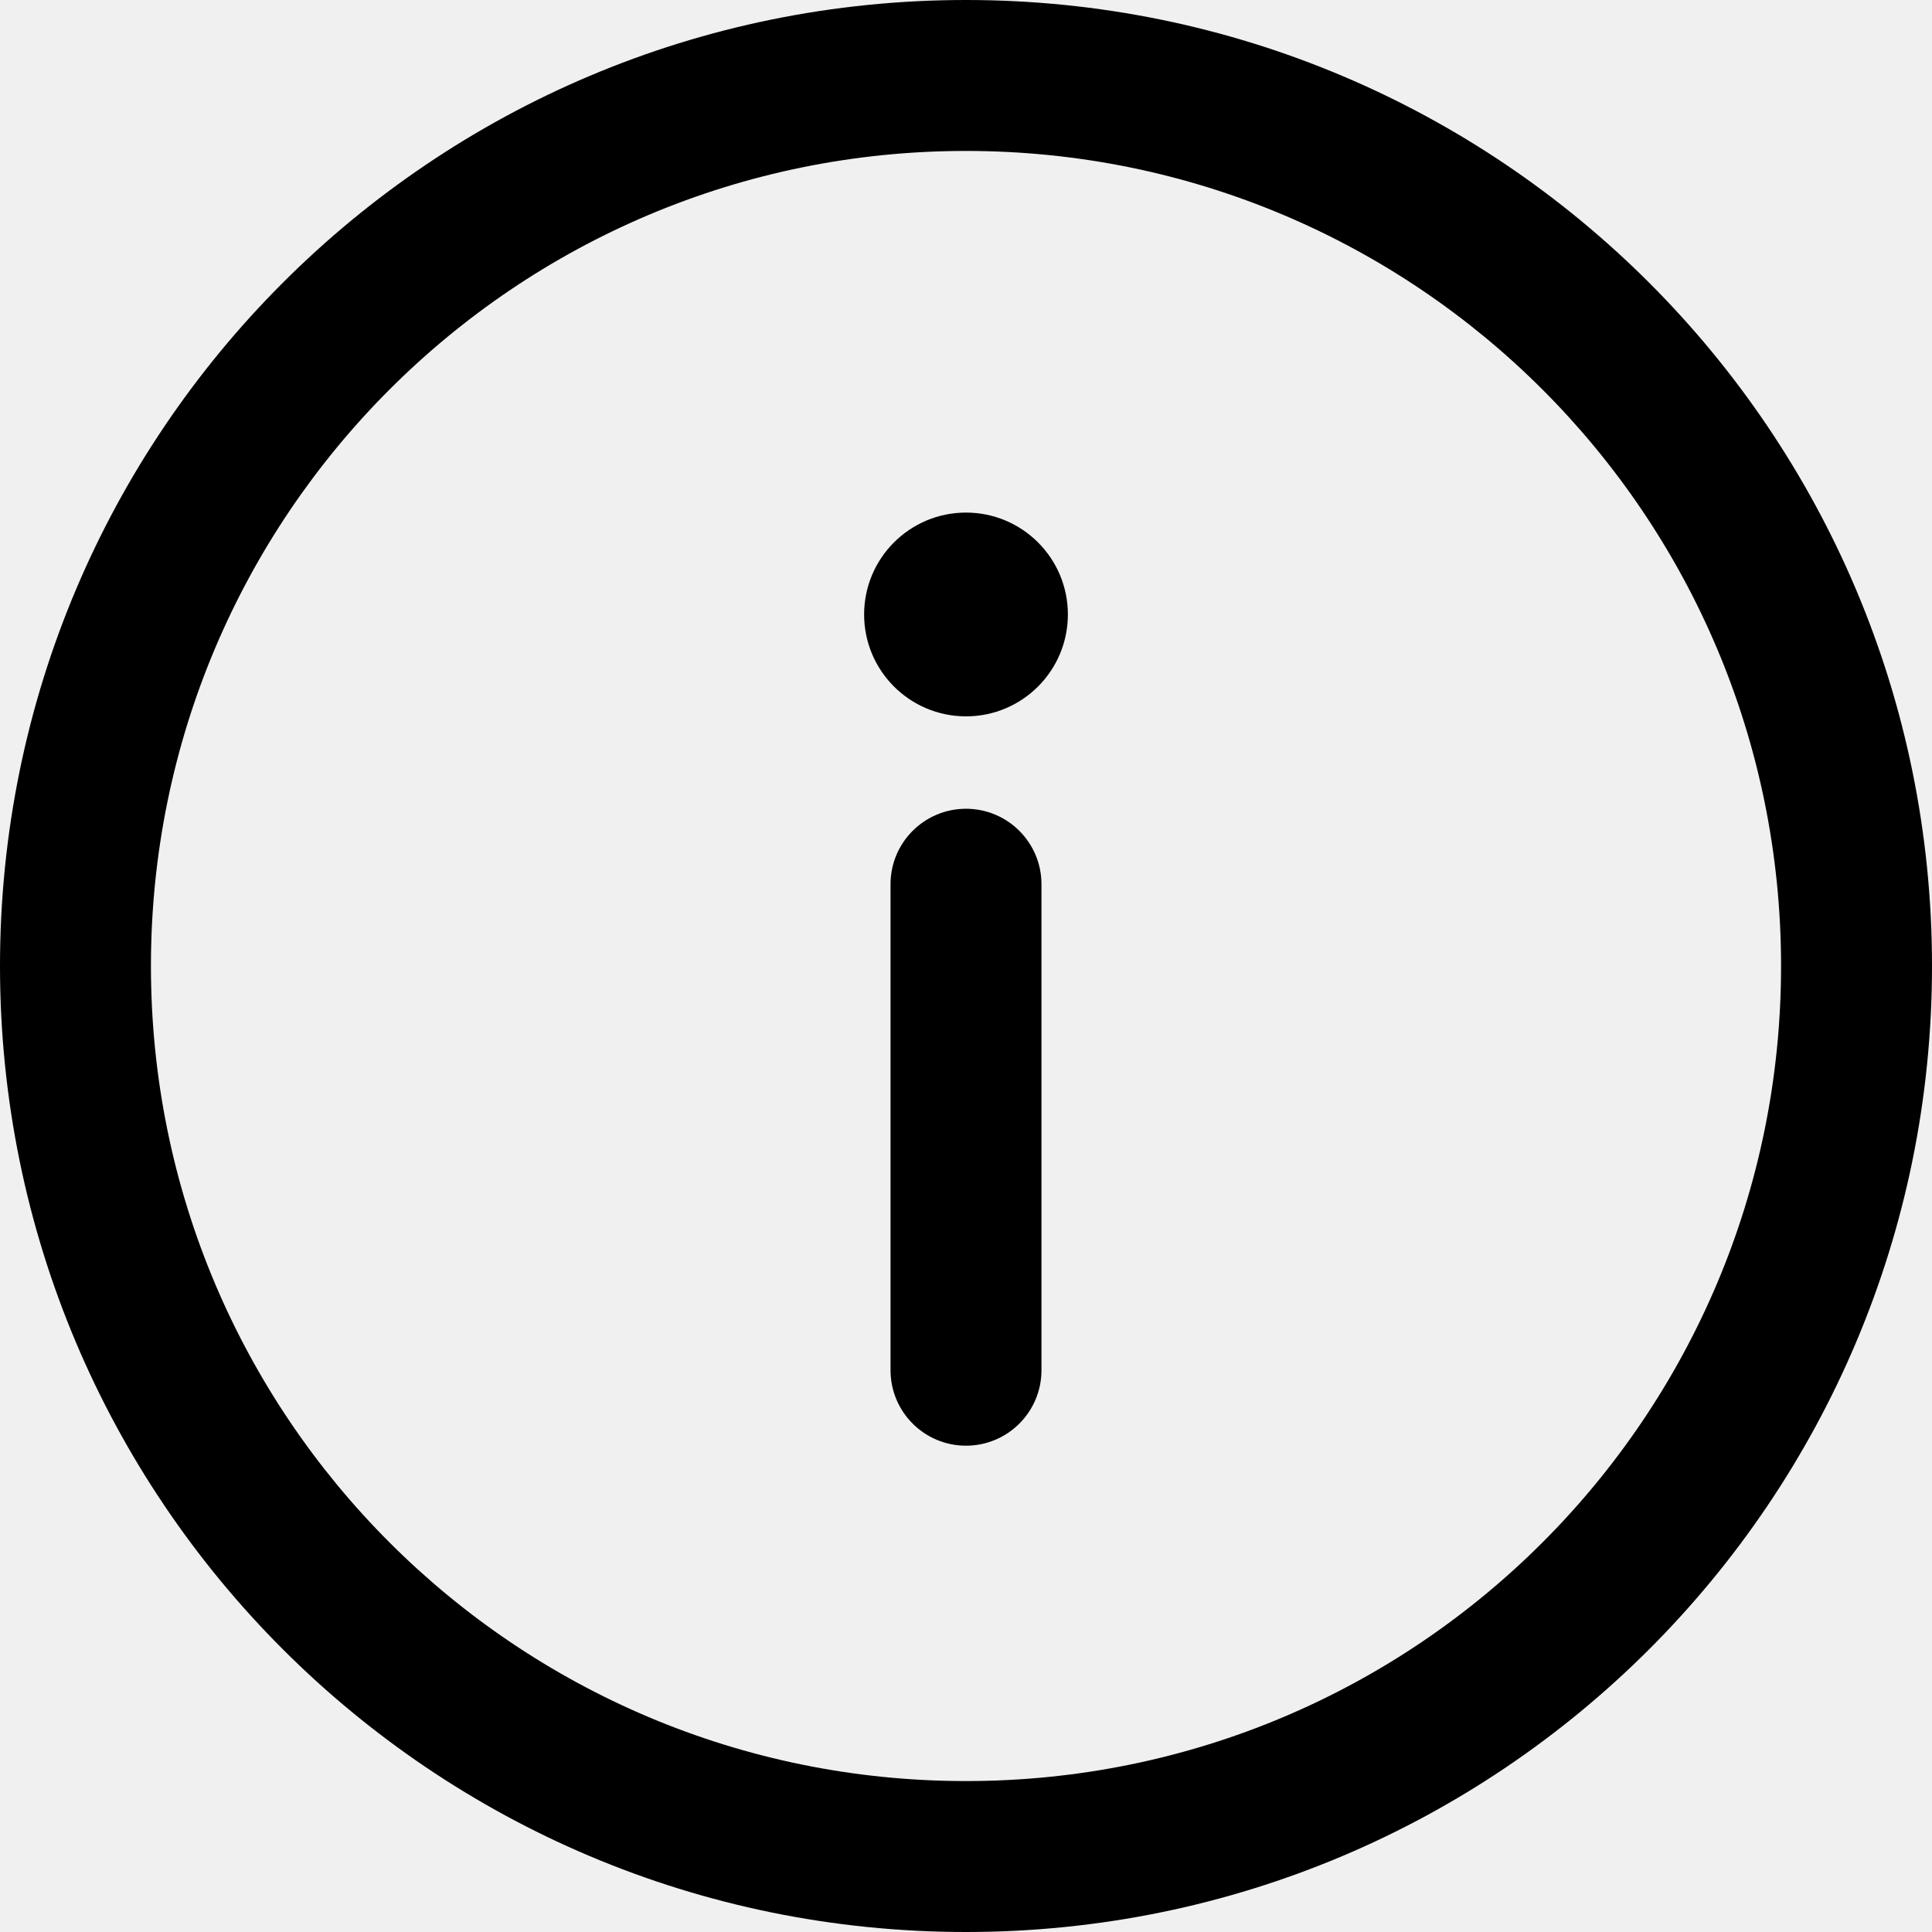
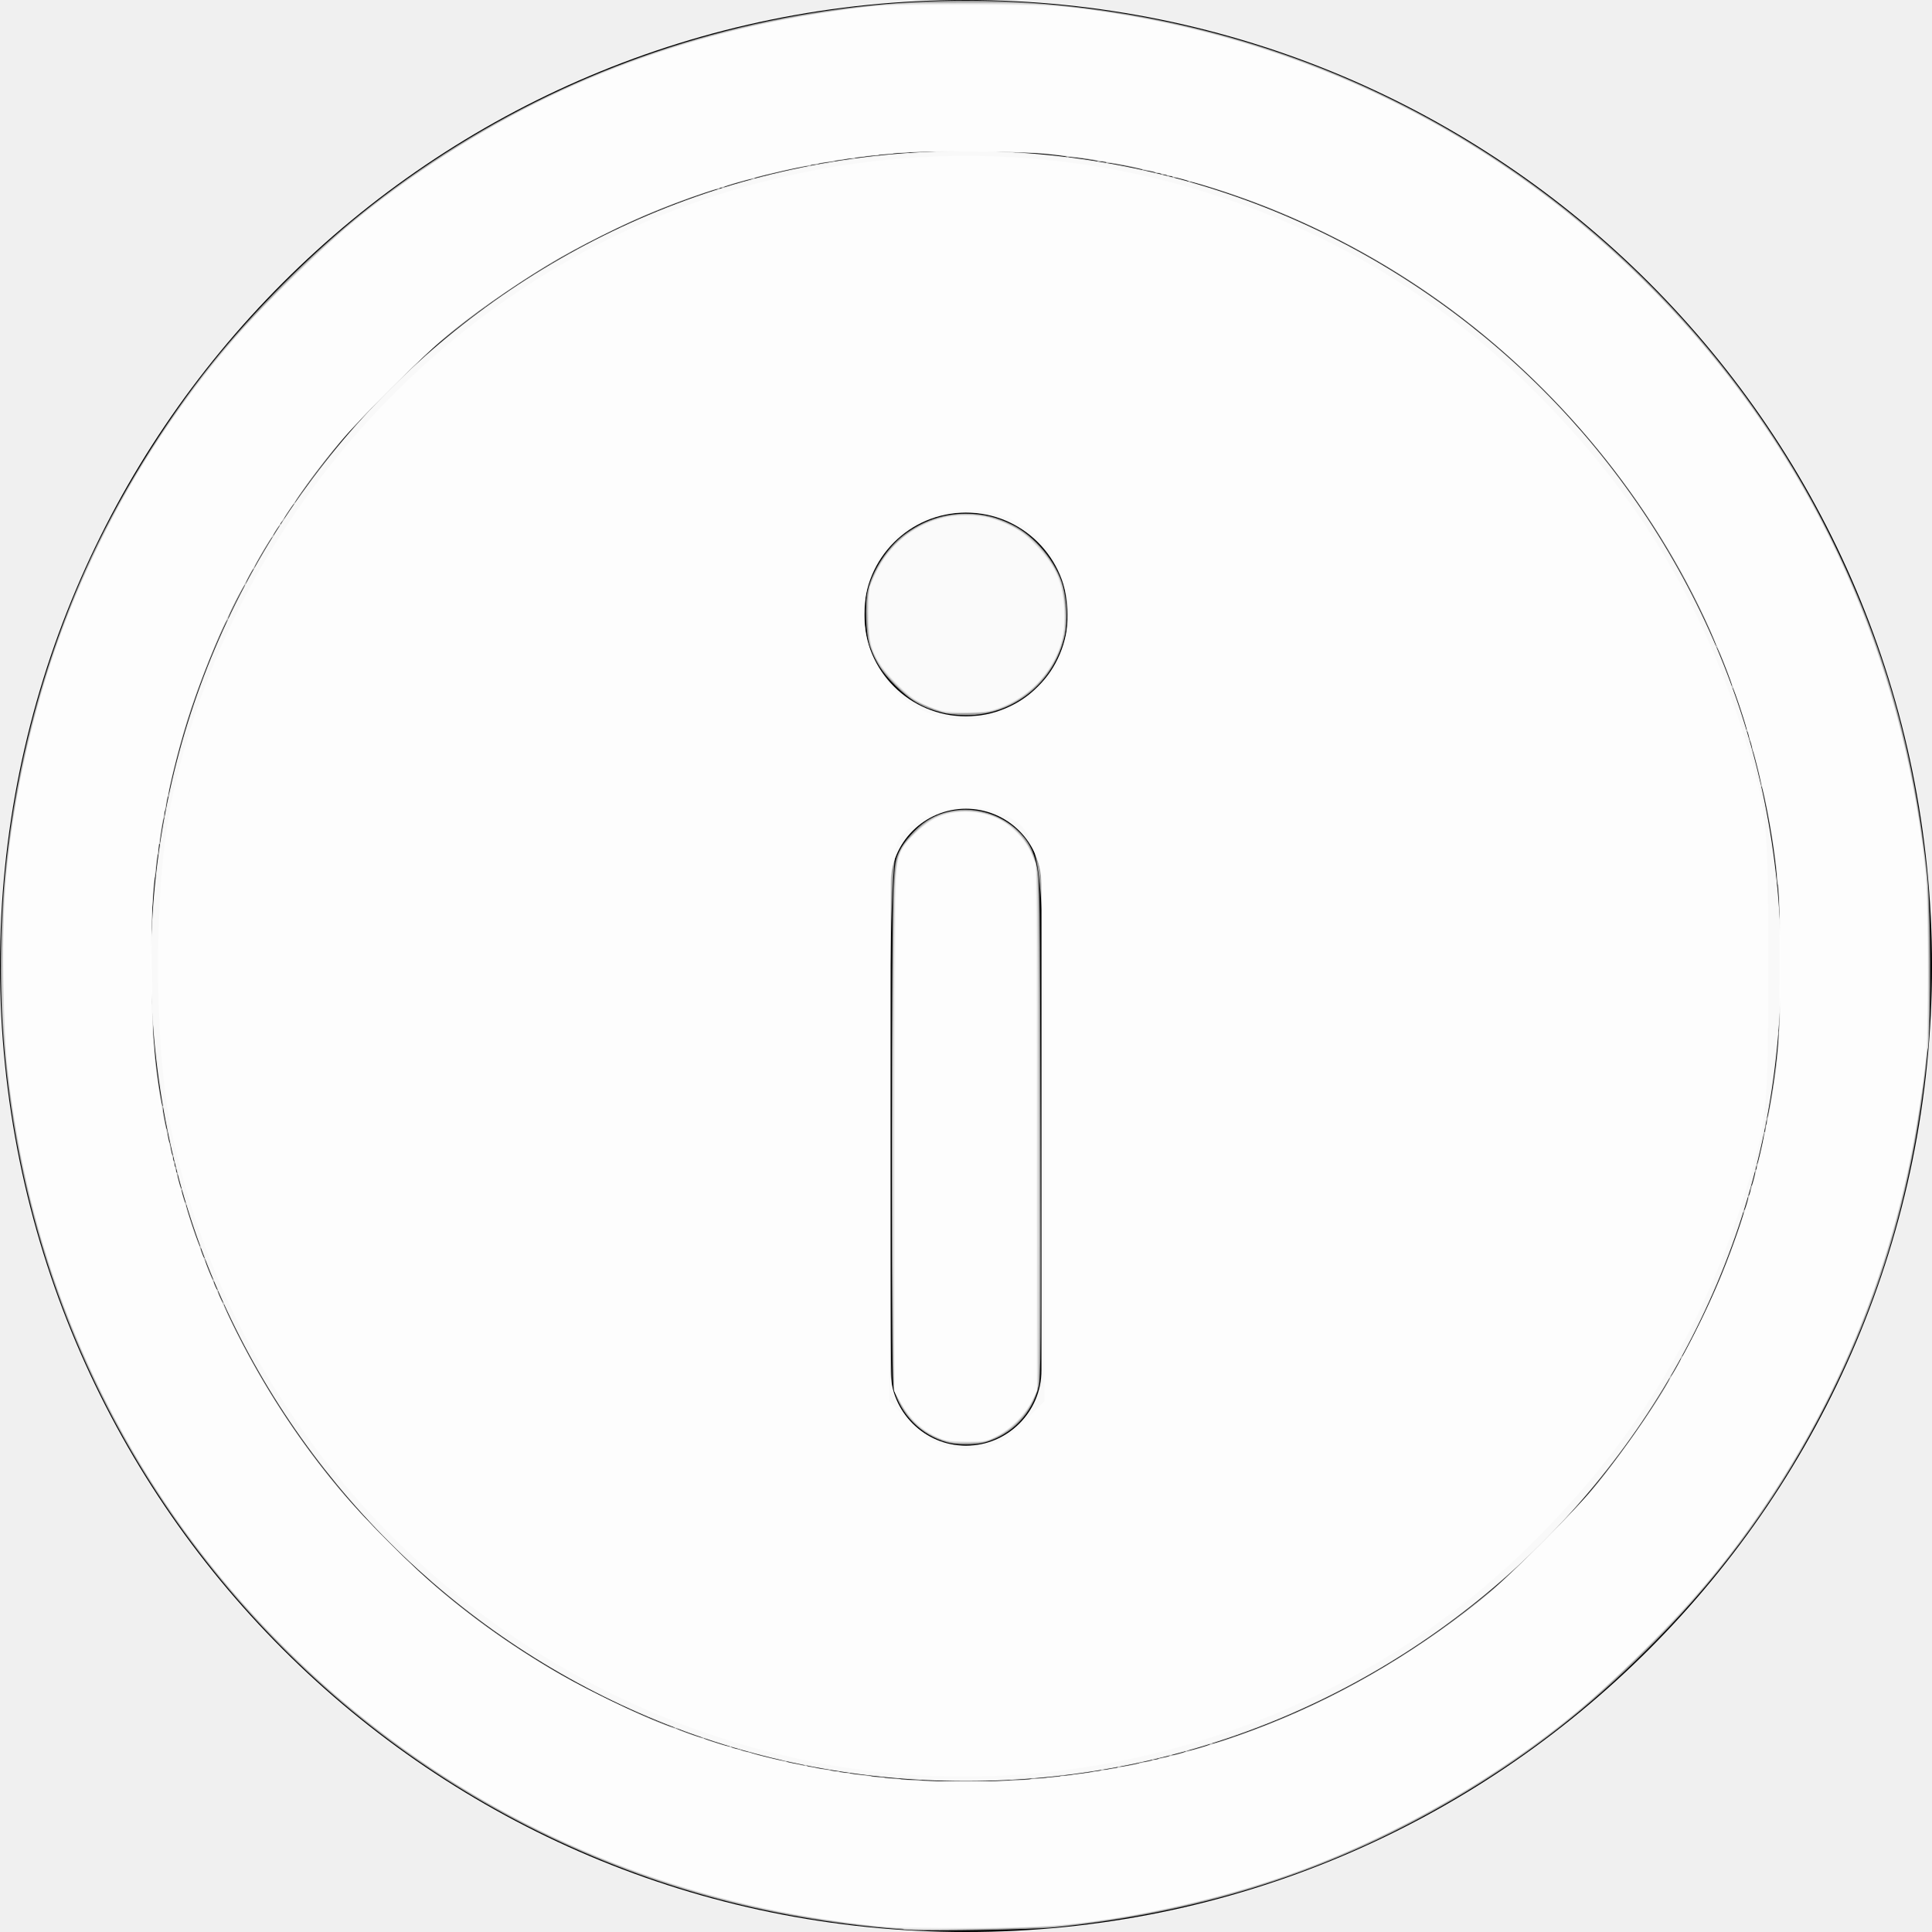
<svg xmlns="http://www.w3.org/2000/svg" version="1.1" id="Capa_1" x="0px" y="0px" viewBox="0 0 512 512" style="enable-background:new 0 0 512 512;" xml:space="preserve">
-   <g>
-     <g>
-       <path d="M256,0C114.497,0,0,114.507,0,256c0,141.503,114.507,256,256,256c141.503,0,256-114.507,256-256    C512,114.497,397.492,0,256,0z M256,472c-119.393,0-216-96.615-216-216c0-119.393,96.615-216,216-216    c119.393,0,216,96.615,216,216C472,375.393,375.384,472,256,472z" />
+   <defs id="defs53" />
+   <g id="g6">
+     <g id="g4">
+       <path d="M256,0C114.497,0,0,114.507,0,256c0,141.503,114.507,256,256,256c141.503,0,256-114.507,256-256    C512,114.497,397.492,0,256,0z M256,472c-119.393,0-216-96.615-216-216c0-119.393,96.615-216,216-216    c119.393,0,216,96.615,216,216C472,375.393,375.384,472,256,472z" id="path2" />
    </g>
  </g>
-   <g>
-     <g>
-       <path d="M256,214.33c-11.046,0-20,8.954-20,20v128.793c0,11.046,8.954,20,20,20s20-8.955,20-20.001V234.33    C276,223.284,267.046,214.33,256,214.33z" />
+   <g id="g12">
+     <g id="g10">
+       <path d="M256,214.33c-11.046,0-20,8.954-20,20v128.793c0,11.046,8.954,20,20,20s20-8.955,20-20.001V234.33    C276,223.284,267.046,214.33,256,214.33z" id="path8" />
    </g>
  </g>
-   <g>
-     <g>
-       <circle cx="256" cy="162.84" r="27" />
+   <g id="g18">
+     <g id="g16">
+       <circle cx="256" cy="162.84" r="27" id="circle14" />
    </g>
  </g>
-   <g>
+   <g id="g20">
</g>
-   <g>
+   <g id="g22">
</g>
-   <g>
+   <g id="g24">
</g>
-   <g>
+   <g id="g26">
</g>
-   <g>
+   <g id="g28">
</g>
-   <g>
+   <g id="g30">
</g>
-   <g>
+   <g id="g32">
</g>
-   <g>
+   <g id="g34">
</g>
-   <g>
+   <g id="g36">
</g>
-   <g>
+   <g id="g38">
</g>
-   <g>
+   <g id="g40">
</g>
-   <g>
+   <g id="g42">
</g>
-   <g>
+   <g id="g44">
</g>
-   <g>
+   <g id="g46">
</g>
-   <g>
+   <g id="g48">
</g>
+   <path style="fill:#ffffff;fill-opacity:0.63;stroke-width:2.169" d="M 218.976,467.567 C 132.803,451.932 63.846,385.466 45.619,300.475 c -4.975,-23.197 -4.975,-65.752 0,-88.949 C 61.279,138.507 116.045,76.853 186.554,52.866 c 76.707,-26.095 160.975,-7.145 218.34,49.1 28.311,27.758 46.221,57.118 57.85,94.832 5.494,17.816 5.879,21.698 5.879,59.202 0,37.503 -0.386,41.386 -5.879,59.202 -11.629,37.714 -29.539,67.074 -57.85,94.832 -48.54,47.592 -119.568,69.572 -185.919,57.533 z m 51.51,-89.909 6.342,-6.342 v -70.783 c 0,-79.022 -0.356,-81.217 -13.878,-85.68 -8.872,-2.928 -21.183,1.148 -24.998,8.278 -1.544,2.885 -2.344,28.925 -2.344,76.283 v 71.903 l 6.342,6.342 c 4.695,4.695 8.4,6.342 14.269,6.342 5.869,0 9.574,-1.647 14.269,-6.342 z m 0.023,-191.69 c 10.076,-6.79 13.186,-13.564 12.113,-26.382 -2.884,-34.442 -53.523,-31.485 -53.523,3.125 0,22.65 23.078,35.611 41.41,23.257 z" id="path862" />
+   <path style="fill:#ffffff;fill-opacity:0.63;stroke-width:0.384" d="m 241.523,511.461 c -35.315,-2.232 -67.932,-10.841 -98.835,-26.086 C 79.502,454.204 31.527,397.662 11.199,330.404 -6.677,271.261 -2.669,207.7 22.491,151.317 30.89,132.494 43.162,112.437 56.234,96.166 67.433,82.226 81.638,67.973 95.404,56.865 161.263,3.718 249.157,-13.364 330.409,11.194 c 66.747,20.174 122.99,67.598 154.216,130.035 14.605,29.202 22.817,57.938 26.194,91.66 0.848,8.462 0.972,35.57 0.202,43.913 -3.225,34.938 -11.782,65.241 -26.749,94.728 -12.115,23.868 -26.662,44.123 -45.418,63.238 -14.996,15.284 -29.987,27.398 -47.186,38.133 -34.419,21.483 -70.725,33.713 -112.492,37.895 -5.535,0.554 -32.011,1.022 -37.654,0.665 z m 26.463,-39.646 c 47.571,-2.773 91.191,-20.086 127.519,-50.611 6.439,-5.411 20.434,-19.38 25.56,-25.513 23.76,-28.429 39.59,-61.026 46.69,-96.144 3.141,-15.535 4.225,-26.748 4.218,-43.648 -0.007,-20.431 -1.909,-35.627 -6.84,-54.651 C 445.636,126.02 386.202,66.496 311.02,46.905 300.347,44.124 290.057,42.251 278.149,40.922 270.579,40.077 249.438,39.742 241.266,40.337 194.614,43.734 152.771,60.621 116.667,90.62 110.406,95.823 95.673,110.579 90.466,116.862 65.521,146.96 49.42,181.558 43.075,218.699 c -2.56,14.985 -3.259,24.688 -2.979,41.355 0.263,15.682 1.319,25.735 4.154,39.567 12.426,60.623 50.357,113.014 104.27,144.021 35.738,20.554 78.237,30.576 119.465,28.173 z" id="path864" />
+   <path style="fill:#ffffff;fill-opacity:0.63;stroke-width:0.384" d="m 239.413,511.225 c 1.8e-4,-0.158 -0.784,-0.288 -1.742,-0.288 -4.906,0 -20.754,-2.145 -31.432,-4.253 C 116.767,489.013 43.149,424.485 13.89,338.083 6.629,316.644 2.324,294.604 0.832,271.24 0.265,262.36 0.593,240.75 1.42,232.505 5.906,187.752 20.216,148.041 44.884,111.89 53.973,98.569 61.576,89.392 73.908,76.858 87.674,62.866 99.574,53.009 114.963,42.85 150.654,19.288 188.859,5.849 232.894,1.366 238.184,0.827 243.056,0.682 255.905,0.679 272.483,0.676 275.824,0.857 288.312,2.432 345.642,9.662 398.533,36.054 439.05,77.648 c 37.614,38.614 61.691,87.165 69.759,140.667 2.133,14.143 2.25,16.076 2.337,38.447 0.045,11.549 -0.044,20.997 -0.198,20.997 -0.153,0 -0.395,1.424 -0.536,3.164 -0.421,5.183 -2.417,18.403 -3.894,25.791 -8.753,43.784 -29.264,85.057 -58.798,118.315 -7.459,8.399 -20.952,21.442 -29.588,28.599 -20.835,17.27 -46.938,32.314 -72.781,41.947 -19.529,7.28 -42.159,12.504 -64.134,14.806 -6.365,0.667 -41.804,1.381 -41.804,0.843 z m 27.997,-39.318 c 0,-0.162 1.294,-0.23 2.876,-0.15 1.734,0.088 2.876,-0.005 2.876,-0.233 0,-0.221 0.711,-0.298 1.708,-0.186 0.939,0.106 2.018,0.062 2.397,-0.098 0.379,-0.16 1.319,-0.256 2.088,-0.213 0.77,0.043 1.499,-0.084 1.621,-0.281 0.122,-0.197 0.654,-0.276 1.183,-0.175 0.529,0.101 1.266,0.064 1.639,-0.082 0.373,-0.146 1.676,-0.332 2.897,-0.413 1.221,-0.081 2.429,-0.277 2.685,-0.437 0.256,-0.159 0.837,-0.242 1.291,-0.183 0.454,0.059 0.935,-0.069 1.067,-0.283 0.132,-0.214 0.494,-0.292 0.804,-0.173 0.31,0.119 0.865,0.086 1.234,-0.074 0.369,-0.159 1.059,-0.252 1.534,-0.205 0.475,0.046 0.863,-0.111 0.863,-0.349 0,-0.238 0.165,-0.331 0.367,-0.207 0.423,0.261 5.385,-0.585 5.388,-0.919 0.001,-0.122 0.734,-0.264 1.629,-0.316 0.895,-0.052 1.679,-0.249 1.742,-0.439 0.063,-0.19 0.452,-0.256 0.863,-0.149 0.412,0.108 0.749,0.046 0.75,-0.137 7.7e-4,-0.183 0.645,-0.366 1.431,-0.407 0.786,-0.041 1.49,-0.258 1.565,-0.482 0.075,-0.224 0.285,-0.315 0.467,-0.202 0.48,0.297 3.822,-0.608 3.822,-1.035 0,-0.198 0.166,-0.258 0.369,-0.132 0.466,0.288 6.151,-1.342 6.151,-1.764 0,-0.172 0.229,-0.224 0.509,-0.117 0.572,0.22 8.742,-2.589 15.982,-5.495 20.139,-8.083 40.481,-20.296 57.719,-34.655 5.218,-4.347 23.403,-22.605 27.456,-27.568 8.241,-10.09 20.684,-28.201 20.064,-29.204 -0.111,-0.18 -0.032,-0.326 0.176,-0.326 0.443,0 2.863,-4.105 2.863,-4.856 0,-0.282 0.15,-0.513 0.334,-0.513 0.466,0 7.385,-14.108 9.875,-20.135 2.998,-7.257 6.606,-17.489 6.377,-18.085 -0.109,-0.283 -0.058,-0.515 0.113,-0.515 0.407,0 1.297,-2.983 1.023,-3.427 -0.117,-0.189 -0.015,-0.408 0.225,-0.489 0.24,-0.08 0.457,-0.698 0.482,-1.374 0.025,-0.676 0.154,-1.229 0.287,-1.229 0.36,-10e-4 1.158,-3.433 0.896,-3.856 -0.124,-0.2 -0.022,-0.364 0.226,-0.364 0.262,0 0.367,-0.321 0.25,-0.767 -0.11,-0.422 -0.073,-0.767 0.084,-0.767 0.397,0 2.049,-7.575 1.756,-8.05 -0.132,-0.213 -0.036,-0.387 0.211,-0.387 0.274,0 0.379,-0.376 0.268,-0.959 -0.101,-0.527 -0.015,-0.959 0.192,-0.959 0.206,0 0.293,-0.431 0.192,-0.959 -0.101,-0.527 -0.061,-0.959 0.089,-0.959 0.61,0 3.275,-19.319 2.995,-21.716 -0.083,-0.712 -0.018,-1.295 0.144,-1.295 0.162,0 0.309,-1.942 0.326,-4.315 0.057,-7.87 -0.056,-24.599 -0.183,-27.325 -0.069,-1.477 -0.135,-3.677 -0.147,-4.89 -0.012,-1.213 -0.16,-2.207 -0.329,-2.208 -0.169,-0.002 -0.327,-1.167 -0.351,-2.589 -0.079,-4.685 -3.255,-23.128 -4.034,-23.424 -0.186,-0.071 -0.247,-0.276 -0.135,-0.457 0.217,-0.351 -1.707,-8.489 -2.083,-8.811 -0.123,-0.105 -0.261,-0.695 -0.305,-1.31 -0.044,-0.615 -0.217,-1.219 -0.384,-1.342 -0.166,-0.123 -0.341,-0.74 -0.387,-1.37 -0.047,-0.631 -0.263,-1.206 -0.482,-1.279 -0.218,-0.073 -0.297,-0.294 -0.174,-0.493 0.304,-0.492 -3.255,-11.08 -3.724,-11.08 -0.206,0 -0.27,-0.17 -0.142,-0.377 0.302,-0.489 -3.581,-10.362 -4.076,-10.362 -0.207,0 -0.274,-0.165 -0.149,-0.367 0.125,-0.202 -1.063,-3.154 -2.639,-6.56 -13.859,-29.946 -35.114,-56.858 -61.702,-78.122 -16.208,-12.963 -35.137,-23.909 -54.731,-31.65 -7.577,-2.993 -19.488,-6.902 -20.2,-6.629 -0.28,0.108 -0.509,0.049 -0.509,-0.13 0,-0.419 -3.374,-1.277 -3.855,-0.98 -0.2,0.124 -0.364,0.022 -0.364,-0.226 0,-0.262 -0.321,-0.367 -0.767,-0.25 -0.422,0.11 -0.767,0.024 -0.767,-0.192 0,-0.216 -0.345,-0.302 -0.767,-0.192 -0.422,0.11 -0.767,0.024 -0.767,-0.192 0,-0.216 -0.337,-0.304 -0.749,-0.197 -0.412,0.108 -0.805,0.027 -0.874,-0.18 -0.069,-0.207 -0.853,-0.404 -1.742,-0.439 -0.889,-0.035 -1.618,-0.168 -1.619,-0.297 -0.003,-0.355 -8.434,-1.96 -9.051,-1.723 -0.296,0.114 -0.539,0.02 -0.539,-0.208 0,-0.243 -0.477,-0.345 -1.151,-0.246 -0.633,0.093 -1.151,0.048 -1.151,-0.099 0,-0.378 -7.126,-1.278 -7.635,-0.964 -0.231,0.142 -0.419,0.099 -0.419,-0.096 0,-0.355 -8.042,-1.279 -10.93,-1.256 -0.844,0.007 -8.049,-0.073 -16.012,-0.177 -7.963,-0.104 -14.477,-0.057 -14.477,0.105 3.9e-4,0.162 -1.035,0.236 -2.301,0.165 -1.266,-0.071 -2.302,0.015 -2.302,0.192 1.3e-4,0.177 -0.863,0.262 -1.918,0.189 -1.055,-0.073 -1.918,0.022 -1.918,0.211 0,0.189 -0.603,0.273 -1.34,0.187 -0.737,-0.086 -1.643,-0.027 -2.013,0.132 -0.37,0.159 -1.13,0.253 -1.69,0.209 -0.559,-0.044 -1.12,0.088 -1.247,0.292 -0.127,0.205 -0.573,0.283 -0.991,0.173 -0.419,-0.109 -1.066,-0.068 -1.438,0.091 -0.372,0.16 -1.151,0.252 -1.732,0.206 -0.58,-0.046 -1.056,0.059 -1.058,0.233 -0.002,0.174 -0.993,0.358 -2.204,0.408 -1.21,0.05 -2.25,0.241 -2.311,0.424 -0.061,0.183 -0.536,0.251 -1.056,0.152 -0.535,-0.102 -0.945,-1e-4 -0.945,0.235 0,0.229 -0.239,0.324 -0.531,0.212 -0.292,-0.112 -3.269,0.429 -6.616,1.201 -3.346,0.773 -6.473,1.494 -6.947,1.603 -0.475,0.109 -0.863,0.36 -0.863,0.559 0,0.199 -0.173,0.255 -0.384,0.124 -0.482,-0.298 -7.67,1.716 -7.67,2.15 0,0.176 -0.259,0.22 -0.575,0.098 -0.316,-0.121 -0.575,-0.035 -0.575,0.192 0,0.227 -0.234,0.323 -0.521,0.213 -0.649,-0.249 -11.461,3.625 -18.965,6.795 -6.765,2.859 -18.543,8.793 -24.618,12.404 -10.086,5.995 -21.994,14.399 -30.076,21.225 -3.679,3.107 -21.393,20.444 -21.144,20.693 0.08,0.08 -0.528,0.755 -1.353,1.5 -3.129,2.827 -16.26,19.839 -15.838,20.52 0.105,0.169 0.006,0.308 -0.219,0.308 -0.402,0 -2.6,3.273 -2.705,4.027 -0.029,0.211 -0.304,0.524 -0.609,0.695 -0.306,0.171 -0.456,0.473 -0.334,0.671 0.122,0.198 0.06,0.36 -0.14,0.36 -0.449,0 -1.729,1.908 -1.729,2.577 0,0.27 -0.138,0.491 -0.307,0.491 -0.394,0 -4.679,7.264 -4.679,7.933 0,0.278 -0.141,0.505 -0.313,0.505 -0.437,0 -2.263,3.688 -1.971,3.98 0.131,0.131 0.039,0.238 -0.206,0.238 -0.536,0 -4.781,8.331 -4.487,8.805 0.113,0.183 0.033,0.391 -0.179,0.462 -1.017,0.34 -7.84,17.4 -10.865,27.166 -2.23,7.199 -4.945,18.033 -4.729,18.87 0.093,0.359 0.009,0.706 -0.186,0.771 -0.195,0.065 -0.392,0.935 -0.439,1.933 -0.046,0.998 -0.234,1.816 -0.417,1.818 -0.183,0.002 -0.25,0.434 -0.149,0.961 0.101,0.527 0.065,0.959 -0.081,0.959 -0.362,0 -1.262,6.051 -0.97,6.523 0.129,0.209 0.033,0.38 -0.213,0.38 -0.286,0 -0.392,0.484 -0.292,1.336 0.086,0.735 0.022,1.382 -0.142,1.438 -0.164,0.056 -0.345,1.396 -0.402,2.978 -0.057,1.582 -0.234,2.974 -0.394,3.092 -0.16,0.119 -0.373,2.126 -0.474,4.461 -0.101,2.335 -0.281,4.498 -0.4,4.808 -0.119,0.309 -0.116,6.931 0.005,14.714 0.122,7.784 0.207,15.059 0.189,16.167 -0.018,1.108 0.07,2.18 0.195,2.383 0.125,0.202 0.289,1.712 0.365,3.355 0.186,4.053 1.731,14.461 2.17,14.621 0.195,0.071 0.253,0.293 0.128,0.495 -0.264,0.427 0.618,5.704 0.954,5.707 0.124,10e-4 0.254,0.715 0.287,1.586 0.033,0.871 0.206,1.69 0.384,1.82 0.178,0.13 0.366,0.926 0.418,1.77 0.053,0.844 0.25,1.585 0.439,1.648 0.189,0.063 0.255,0.451 0.147,0.863 -0.108,0.412 -0.019,0.749 0.197,0.749 0.216,0 0.302,0.345 0.192,0.767 -0.11,0.422 -0.024,0.767 0.192,0.767 0.216,0 0.302,0.345 0.192,0.767 -0.117,0.446 -0.012,0.767 0.25,0.767 0.248,0 0.35,0.164 0.226,0.364 -0.311,0.504 0.571,3.855 1.015,3.855 0.198,0 0.256,0.169 0.128,0.376 -0.303,0.49 0.588,3.46 1.037,3.46 0.19,0 0.236,0.177 0.102,0.393 -0.317,0.514 3.215,11.112 3.704,11.112 0.206,0 0.28,0.153 0.165,0.339 -0.288,0.465 0.535,2.729 0.992,2.729 0.203,0 0.277,0.148 0.166,0.328 -0.279,0.452 1.678,5.424 2.135,5.424 0.203,0 0.27,0.16 0.15,0.355 -0.273,0.442 0.557,2.33 1.025,2.33 0.19,0 0.245,0.161 0.124,0.357 -0.269,0.435 0.951,3.094 1.42,3.094 0.184,0 0.234,0.164 0.109,0.365 -0.124,0.201 1.236,3.285 3.023,6.854 10.337,20.647 22.654,37.979 38.577,54.284 14.345,14.689 28.781,26.021 46.214,36.277 9.633,5.667 30.574,15.441 31.654,14.773 0.204,-0.126 0.37,-0.069 0.37,0.126 0,0.434 6.469,2.835 6.908,2.564 0.172,-0.106 0.371,-0.039 0.442,0.15 0.167,0.445 6.418,2.415 6.838,2.155 0.176,-0.109 0.379,-0.019 0.452,0.199 0.073,0.218 0.648,0.435 1.279,0.482 0.631,0.047 1.247,0.221 1.37,0.387 0.123,0.166 0.727,0.339 1.342,0.384 0.615,0.044 1.205,0.182 1.31,0.305 0.322,0.376 8.46,2.3 8.811,2.083 0.18,-0.112 0.386,-0.032 0.457,0.176 0.071,0.208 0.819,0.448 1.663,0.533 0.844,0.085 1.828,0.276 2.187,0.425 0.359,0.149 0.822,0.166 1.028,0.038 0.206,-0.128 0.489,-0.048 0.628,0.176 0.139,0.224 0.539,0.373 0.889,0.331 0.35,-0.043 0.949,0.058 1.33,0.223 0.381,0.165 1.459,0.321 2.395,0.347 0.936,0.026 1.703,0.196 1.704,0.378 10e-4,0.182 0.52,0.255 1.153,0.162 0.633,-0.093 1.151,-0.007 1.151,0.19 0,0.197 0.601,0.289 1.336,0.203 0.735,-0.086 1.383,-0.016 1.44,0.156 0.057,0.171 1.353,0.352 2.879,0.402 1.526,0.05 2.776,0.237 2.779,0.416 0.002,0.179 0.78,0.264 1.73,0.189 0.949,-0.075 1.726,0.009 1.726,0.189 0,0.179 0.949,0.267 2.11,0.195 1.16,-0.072 2.11,0.012 2.109,0.187 -2.9e-4,0.175 1.294,0.261 2.877,0.192 1.582,-0.069 2.877,0.004 2.876,0.161 -3.8e-4,0.158 5.177,0.288 11.505,0.288 6.328,0 11.505,-0.133 11.505,-0.295 z" id="path866" />
+   <path style="fill:#ffffff;fill-opacity:0.63;stroke-width:0.384" d="m 236.921,510.924 c -1.687,-0.195 -5.571,-0.633 -8.629,-0.973 C 180.029,504.574 134.174,485.662 96.777,455.709 88.545,449.116 84.338,445.354 76.272,437.373 55.841,417.159 40.21,395.631 27.489,370.187 13.534,342.276 5.522,314.671 1.776,281.595 0.95,274.304 0.609,246.949 1.227,237.57 2.396,219.837 5.957,200.5 11.482,181.881 21.694,147.469 40.698,113.514 64.714,86.77 70.624,80.188 86.275,64.897 91.952,60.159 104.759,49.469 119.887,39.21 134.84,31.076 160.196,17.283 188.754,7.81 218.32,3.386 233.59,1.102 234.293,1.058 256.097,1.065 278.12,1.071 281.2,1.276 296.485,3.75 353.933,13.049 405.197,40.766 444.74,83.909 c 28.504,31.098 48.675,68.729 59.08,110.217 3.157,12.589 5.972,29.352 6.735,40.105 0.493,6.949 0.501,41.646 0.011,44.989 -0.207,1.412 -0.645,4.724 -0.974,7.361 -5.062,40.592 -18.717,77.615 -40.948,111.028 -9.538,14.335 -17.441,23.966 -30.314,36.943 -15.401,15.525 -25.552,23.988 -41.213,34.361 -18.411,12.194 -39.233,22.438 -59.139,29.095 -20.112,6.726 -44.164,11.563 -62.416,12.551 -9.66,0.523 -35.176,0.764 -38.64,0.364 z m 33.749,-39.113 c 14.494,-1.05 26.598,-3.015 40.269,-6.538 19.872,-5.12 39.116,-13.209 56.669,-23.819 8.881,-5.369 19.205,-12.671 26.746,-18.917 5.017,-4.156 24.417,-23.653 28.429,-28.571 6.53,-8.006 15.519,-20.738 18.953,-26.846 7.686,-13.672 11.902,-22.265 15.712,-32.024 2.174,-5.57 5.149,-14.187 5.991,-17.354 0.182,-0.686 0.49,-1.807 0.685,-2.493 2.578,-9.093 5.335,-22.427 6.602,-31.928 0.807,-6.052 0.871,-7.965 0.888,-26.654 0.016,-17.05 -0.087,-21.016 -0.669,-25.887 -3.578,-29.924 -13.917,-60.479 -28.879,-85.349 C 420.236,109.148 389.116,80.338 351.975,62.03 335.051,53.687 323.88,49.793 301.351,44.386 293.442,42.488 276.412,40.194 271.915,40.421 c -1.598,0.081 -2.836,0.036 -2.753,-0.099 0.319,-0.516 -26.069,-0.306 -32.433,0.259 -35.726,3.168 -69.449,14.807 -98.771,34.09 -14.688,9.659 -20.874,14.733 -34.139,27.995 -15.459,15.457 -19.959,21.068 -32.467,40.481 -1.694,2.63 -3.684,6.191 -8.893,15.916 -3.15,5.88 -8.562,18.86 -11.675,27.997 -3.467,10.176 -7.233,25.999 -8.674,36.439 -0.32,2.318 -0.862,6.199 -1.204,8.624 -0.472,3.341 -0.654,8.308 -0.753,20.488 -0.072,8.843 -0.023,16.253 0.109,16.466 0.132,0.214 0.199,1.28 0.148,2.37 -0.219,4.737 1.68,19.283 3.78,28.941 0.642,2.954 3.368,13.901 3.963,15.916 1.822,6.168 2.695,8.898 3.761,11.758 2.965,7.952 3.021,8.093 5.582,14.129 7.636,17.995 19.029,36.445 32.562,52.733 5.255,6.324 20.748,21.835 26.992,27.023 16.092,13.369 33.187,23.956 52.371,32.431 10.292,4.547 23.983,9.089 36.242,12.022 11.293,2.702 25.155,4.777 37.009,5.541 4.764,0.307 23.144,0.221 27.997,-0.13 z" id="path868" />
+   <path style="fill:#ffffff;fill-opacity:0.63;stroke-width:0.384" d="M 231.743,510.334 C 182.018,504.96 137.862,487.421 99.622,457.853 48.21,418.1 14.133,360.542 3.784,295.977 1.665,282.756 0.905,271.507 0.881,253.023 0.851,229.129 4.255,206.526 11.631,181.648 20.763,150.846 37.25,119.991 58.228,94.438 68.593,81.813 85.979,64.735 98.088,55.285 134.21,27.093 174.637,9.837 220.177,3.172 c 12.905,-1.889 15.409,-2.007 38.796,-1.835 23.143,0.17 24.568,0.267 38.543,2.62 45.425,7.647 86.748,26.542 121.623,55.612 48.936,40.791 80.365,96.917 89.645,160.088 1.857,12.641 1.96,14.583 1.963,37.201 0.004,23.435 0.032,23.02 -2.706,40.053 -6.452,40.142 -22.753,78.762 -47.035,111.436 -9.571,12.879 -21.739,26.04 -36.179,39.13 -20.535,18.616 -47.495,35.195 -75.061,46.159 -23.11,9.191 -51.734,15.619 -75.262,16.9 -10.379,0.565 -36.816,0.44 -42.762,-0.203 z m 39.138,-38.525 c 28.977,-2.21 54.658,-8.975 79.178,-20.856 18.158,-8.798 36.856,-21.309 49.501,-33.122 6.449,-6.025 17.391,-17.12 21.488,-21.789 7.525,-8.576 17.849,-23.577 24.129,-35.059 11.732,-21.451 18.515,-40.034 23.169,-63.472 2.952,-14.869 3.175,-17.378 3.356,-37.776 0.1,-11.27 0,-20.264 -0.259,-23.586 -1.625,-20.735 -7.618,-44.444 -16.579,-65.581 C 438.595,132.191 409.909,98.04 374.411,74.786 346.775,56.683 315.488,45.306 281.792,41.109 c -5.424,-0.676 -9.194,-0.838 -22.436,-0.964 -8.819,-0.084 -18.053,0.02 -20.71,0.234 -27.62,2.223 -54.712,9.689 -78.674,21.68 -9.206,4.607 -14.685,7.763 -22.958,13.226 -14.331,9.463 -19.753,13.946 -33.583,27.767 -13.78,13.771 -18.532,19.507 -27.973,33.768 -5.038,7.609 -6.308,9.74 -11.32,18.984 -5.098,9.404 -11.241,24.167 -14.725,35.39 -4.51,14.525 -8.164,33.557 -9.037,47.066 -0.437,6.755 -0.186,34.604 0.363,40.269 1.563,16.15 6.447,37.156 12.173,52.35 9.063,24.051 21.04,44.756 36.948,63.873 5.014,6.026 21.393,22.431 27.211,27.254 23.593,19.561 49.931,33.575 78.429,41.731 13.58,3.886 28.006,6.601 40.844,7.687 2.637,0.223 5.398,0.462 6.136,0.532 3.333,0.314 23.754,0.21 28.399,-0.144 z" id="path870" />
+   <path style="fill:#ffffff;fill-opacity:0.63;stroke-width:0.384" d="M 231.935,510.355 C 172.24,503.863 119.965,479.677 78.191,439.222 39.614,401.863 13.808,353.21 4.551,300.388 2.026,285.978 1.34,278.263 1.008,260.534 0.759,247.201 1.142,236.823 2.236,227.328 8.571,172.298 31.73,122.033 69.102,82.202 74.973,75.944 87.07,64.423 92.977,59.463 113.054,42.605 139.148,27.292 164.053,17.751 c 19.444,-7.448 38.092,-12.107 61.738,-15.422 5.09,-0.714 8.104,-0.828 25.895,-0.979 21.994,-0.187 28.699,0.092 39.502,1.642 37.112,5.324 71.987,18.27 102.974,38.227 53.848,34.681 92.796,88.48 108.913,150.442 6.355,24.43 8.216,42.01 7.734,73.06 -0.233,15.019 -0.597,19.094 -2.966,33.174 -7.066,42.003 -23.861,80.671 -49.476,113.904 -10.144,13.162 -26.115,29.653 -39.754,41.05 -24.64,20.589 -56.528,37.885 -86.631,46.988 -16.699,5.05 -33.528,8.47 -49.998,10.162 -8.506,0.874 -43.032,1.12 -50.049,0.357 z m 38.735,-38.543 c 42.967,-3.108 81.303,-17.328 115.438,-42.819 7.106,-5.307 10.882,-8.585 18.952,-16.453 10.735,-10.466 17.061,-17.435 22.953,-25.285 9.724,-12.955 15.348,-22.132 22.771,-37.158 9.378,-18.983 16.056,-40.643 19.465,-63.131 0.876,-5.777 1.718,-16.907 1.48,-19.559 -0.133,-1.486 -0.164,-1.391 -0.222,0.68 -0.037,1.323 -0.41,5.724 -0.828,9.78 -2.756,26.686 -9.656,50.5 -21.528,74.297 -6.836,13.702 -13.489,24.335 -22.583,36.092 -56.386,72.9 -153.377,101.836 -240.846,71.854 -17.073,-5.852 -36.475,-15.553 -50.817,-25.408 -36.392,-25.007 -63.857,-59.272 -79.685,-99.413 -8.163,-20.7 -12.226,-38.711 -14.623,-64.814 -0.087,-0.949 -0.093,0.69 -0.013,3.643 0.176,6.493 1.544,16.866 3.288,24.928 7.169,33.143 19.454,60.546 38.857,86.675 4.755,6.403 9.211,11.613 16.051,18.765 15.351,16.051 28.831,26.903 46.864,37.729 6.325,3.797 22.677,11.916 28.955,14.377 20.835,8.166 41.43,13.065 63.088,15.007 6.983,0.626 25.614,0.747 32.982,0.214 z m -10.47,-89.018 c 6.804,-1.451 12.732,-6.732 14.982,-13.345 l 0.857,-2.521 0.102,-66.822 c 0.089,-58.229 0.028,-67.18 -0.474,-69.608 -1.78,-8.609 -8.367,-14.84 -17.019,-16.101 -9.874,-1.439 -19.549,5.092 -22.079,14.905 -0.543,2.107 -0.607,9.478 -0.603,69.608 0.004,57.065 0.088,67.563 0.553,69.311 1.825,6.857 7.546,12.543 14.505,14.417 2.469,0.665 6.473,0.733 9.176,0.157 z M 40.263,263.474 c -0.085,-0.686 -0.155,-0.125 -0.155,1.246 0,1.371 0.07,1.932 0.155,1.246 0.085,-0.686 0.085,-1.807 0,-2.493 z m 0.872,-27.901 C 46.802,178.076 74.008,126.649 118.223,89.856 154.593,59.591 199.33,42.457 247.467,40.354 l 7.095,-0.31 -8.437,0.139 c -22.979,0.379 -49.508,6.145 -73.251,15.922 -6.887,2.836 -20.385,9.619 -26.92,13.529 -9.923,5.936 -20.495,13.361 -28.306,19.88 -5.048,4.213 -22.9,22.011 -27.431,27.348 -9.825,11.573 -20.169,27.296 -27.8,42.261 -13.052,25.593 -21.676,58.608 -22.222,85.07 l -0.158,7.681 0.332,-5.944 c 0.183,-3.269 0.528,-7.929 0.767,-10.355 z M 471.45,236.532 C 469.45,209.852 460.227,178.733 447.048,154.204 419.505,102.943 372.363,64.419 317.864,48.638 c -18.863,-5.463 -34.371,-8.058 -50.262,-8.411 -8.181,-0.182 -8.242,-0.178 -2.01,0.134 38.538,1.928 74.378,13.225 106.134,33.454 14.226,9.062 25.481,18.172 37.642,30.469 7.469,7.552 9.301,9.594 15.078,16.811 22.429,28.018 37.068,59.914 43.731,95.286 1.559,8.275 3.143,21.474 3.334,27.788 l 0.071,2.335 0.149,-2.109 c 0.082,-1.16 -0.045,-4.698 -0.282,-7.862 z M 261.849,189.362 c 1.477,-0.308 4.324,-1.369 6.327,-2.358 3.017,-1.489 4.211,-2.367 6.953,-5.109 2.777,-2.777 3.593,-3.895 5.062,-6.935 5.604,-11.6 2.926,-24.672 -6.74,-32.894 -9.353,-7.956 -23.611,-8.382 -33.68,-1.007 -4.044,2.962 -7.371,7.476 -9.283,12.593 -0.992,2.656 -1.188,3.79 -1.341,7.777 -0.212,5.525 0.413,8.966 2.364,13.013 3.842,7.97 10.826,13.388 19.434,15.076 2.698,0.529 7.982,0.454 10.904,-0.156 z" id="path872" />
+   <path style="fill:#ffffff;fill-opacity:0.63;stroke-width:0.384" d="m 250.962,382.237 c -6.778,-1.823 -12.281,-7.35 -14.096,-14.159 -0.416,-1.56 -0.512,-13.396 -0.516,-63.409 -0.003,-38.455 0.148,-64.317 0.403,-69.033 0.382,-7.072 0.477,-7.692 1.521,-9.953 1.254,-2.717 4.511,-6.361 7.264,-8.127 7.354,-4.719 17.324,-3.745 23.953,2.341 3.004,2.758 4.493,5.557 5.37,10.095 0.716,3.707 0.75,6.379 0.879,69.323 0.119,58.088 0.067,65.756 -0.461,68.031 -1.686,7.268 -7.251,13.028 -14.438,14.941 -2.607,0.694 -7.2,0.671 -9.878,-0.049 z" id="path874" />
+   <path style="fill:#ffffff;fill-opacity:0.63;stroke-width:0.384" d="m 249.681,381.581 c -5.064,-1.765 -8.79,-5.125 -11.335,-10.222 l -1.426,-2.856 -0.282,-23.032 c -0.35,-28.535 -0.003,-105.583 0.506,-112.536 0.48,-6.551 1.215,-8.262 5.306,-12.347 4.146,-4.14 7.857,-5.716 13.455,-5.716 9.109,0 16.59,5.788 18.691,14.461 0.568,2.344 0.642,9.089 0.767,69.296 0.096,46.407 0.013,67.282 -0.273,68.613 -1.205,5.617 -5.554,10.991 -10.996,13.586 -2.867,1.367 -3.224,1.442 -7.422,1.544 -3.812,0.093 -4.76,-0.015 -6.991,-0.792 z" id="path876" />
+   <path style="fill:#ffffff;fill-opacity:0.63;stroke-width:0.384" d="m 248.934,381.14 c -4.576,-1.902 -7.947,-5.066 -10.514,-9.87 l -1.5,-2.808 0.008,-66.923 c 0.009,-71.902 0.017,-72.235 1.929,-76.183 1.315,-2.716 6.063,-7.17 9.214,-8.644 3.139,-1.469 7.053,-2.027 10.481,-1.495 4.972,0.771 8.127,2.402 11.454,5.919 2.062,2.18 3.014,3.818 4.158,7.152 0.699,2.037 0.724,4.487 0.724,71.142 v 69.033 l -1.307,2.685 c -1.826,3.751 -5.872,7.764 -9.654,9.577 -2.794,1.339 -2.877,1.353 -7.821,1.337 -4.356,-0.014 -5.276,-0.132 -7.173,-0.921 z" id="path878" />
+   <path style="fill:#ffffff;fill-opacity:0.63;stroke-width:0.384" d="m 250.772,381.65 c -2.373,-0.557 -5.987,-2.673 -8.115,-4.751 -1.08,-1.055 -2.77,-3.295 -3.755,-4.978 l -1.791,-3.06 0.012,-65.781 c 0.006,-36.18 0.165,-67.893 0.353,-70.473 0.422,-5.802 1.295,-7.964 4.512,-11.165 4.649,-4.626 8.165,-6.195 13.88,-6.195 5.681,0 9.923,1.718 13.65,5.527 2.527,2.583 4.225,5.662 4.803,8.709 0.235,1.241 0.375,27.515 0.375,70.584 v 68.608 l -1.11,2.194 c -2.362,4.668 -6.591,8.638 -11.088,10.411 -1.631,0.643 -2.81,0.789 -6.128,0.758 -2.26,-0.021 -4.779,-0.196 -5.598,-0.388 z" id="path880" />
+   <path style="fill:#ffffff;fill-opacity:0.63;stroke-width:0.384" d="m 251.008,381.689 c -4.419,-0.923 -9.405,-5.004 -12.284,-10.056 l -1.648,-2.892 0.149,-68.98 c 0.157,-72.628 0.123,-71.243 1.871,-74.67 1.259,-2.469 5.8,-6.599 8.985,-8.173 2.462,-1.217 3.264,-1.415 6.375,-1.578 2.044,-0.107 4.492,0.008 5.752,0.269 5.42,1.125 10.211,4.945 12.818,10.22 l 1.48,2.994 0.106,69.937 0.106,69.937 -1.375,2.616 c -1.822,3.467 -5.574,7.208 -9.118,9.09 -2.693,1.43 -2.865,1.467 -7.169,1.547 -2.426,0.045 -5.147,-0.072 -6.047,-0.26 z" id="path882" />
+   <path style="fill:#ffffff;fill-opacity:0.63;stroke-width:0.384" d="m 249.385,188.767 c -4.961,-1.28 -8.193,-3.17 -12.089,-7.068 -3.56,-3.561 -5.213,-6.116 -6.763,-10.451 -1.11,-3.104 -1.415,-11.138 -0.56,-14.772 1.267,-5.388 5.163,-11.385 9.555,-14.708 4.968,-3.759 10.409,-5.63 16.377,-5.631 4.577,-9.5e-4 8.074,0.82 12.272,2.882 6.142,3.016 11.877,9.982 13.571,16.484 0.985,3.783 1.18,9.428 0.442,12.822 -2.715,12.496 -13.587,21.278 -26.251,21.205 -2.326,-0.013 -4.735,-0.294 -6.554,-0.763 z" id="path884" />
+   <path style="fill:#ffffff;fill-opacity:0.63;stroke-width:0.384" d="m 250.727,188.936 c -2.526,-0.609 -6.795,-2.343 -8.619,-3.501 -2.7,-1.715 -7.501,-6.645 -9.123,-9.368 -2.341,-3.93 -2.892,-6.093 -3.076,-12.07 -0.193,-6.269 0.152,-8.353 2.029,-12.255 7.15,-14.865 25.027,-19.967 38.618,-11.02 4.742,3.122 9.051,8.727 10.707,13.93 0.998,3.135 1.397,10.14 0.761,13.372 -1.783,9.064 -8.517,16.777 -17.362,19.886 -2.391,0.84 -3.59,1.006 -7.991,1.1 -2.848,0.061 -5.523,0.028 -5.944,-0.074 z" id="path886" />
+   <path style="fill:#ffffff;fill-opacity:0.63;stroke-width:0.384" d="m 247.751,187.833 c -4.413,-1.57 -6.461,-2.91 -10.258,-6.712 -4.06,-4.064 -6.111,-7.418 -6.9,-11.28 -0.254,-1.243 -0.466,-4.695 -0.473,-7.67 -0.01,-4.844 0.089,-5.68 0.949,-7.995 3.193,-8.601 10.358,-15.008 19.036,-17.022 3.216,-0.746 9.138,-0.727 12.127,0.04 1.266,0.325 3.768,1.305 5.561,2.178 2.641,1.287 3.878,2.214 6.52,4.886 5.187,5.248 7.074,9.162 7.665,15.902 0.747,8.511 -1.345,14.805 -6.888,20.724 -2.855,3.048 -7.081,5.76 -10.814,6.939 -2.666,0.842 -3.716,0.959 -8.487,0.947 -4.755,-0.013 -5.774,-0.131 -8.038,-0.937 z" id="path888" />
+   <path style="fill:#ffffff;fill-opacity:0.63;stroke-width:0.384" d="m 249.925,188.389 c -2.128,-0.422 -6.126,-2.138 -8.025,-3.444 -0.857,-0.589 -3.105,-2.69 -4.996,-4.669 -5.687,-5.949 -6.872,-9.373 -6.635,-19.183 l 0.132,-5.483 1.575,-3.26 c 3.044,-6.3 6.754,-10.141 12.615,-13.06 9.114,-4.539 20.665,-3.139 27.963,3.391 6.715,6.008 9.43,11.928 9.43,20.564 0,4.694 -0.495,6.999 -2.316,10.773 -2.777,5.758 -6.691,9.672 -12.45,12.45 -1.687,0.814 -3.983,1.668 -5.1,1.898 -2.312,0.476 -9.839,0.49 -12.193,0.023 z" id="path890" />
</svg>
